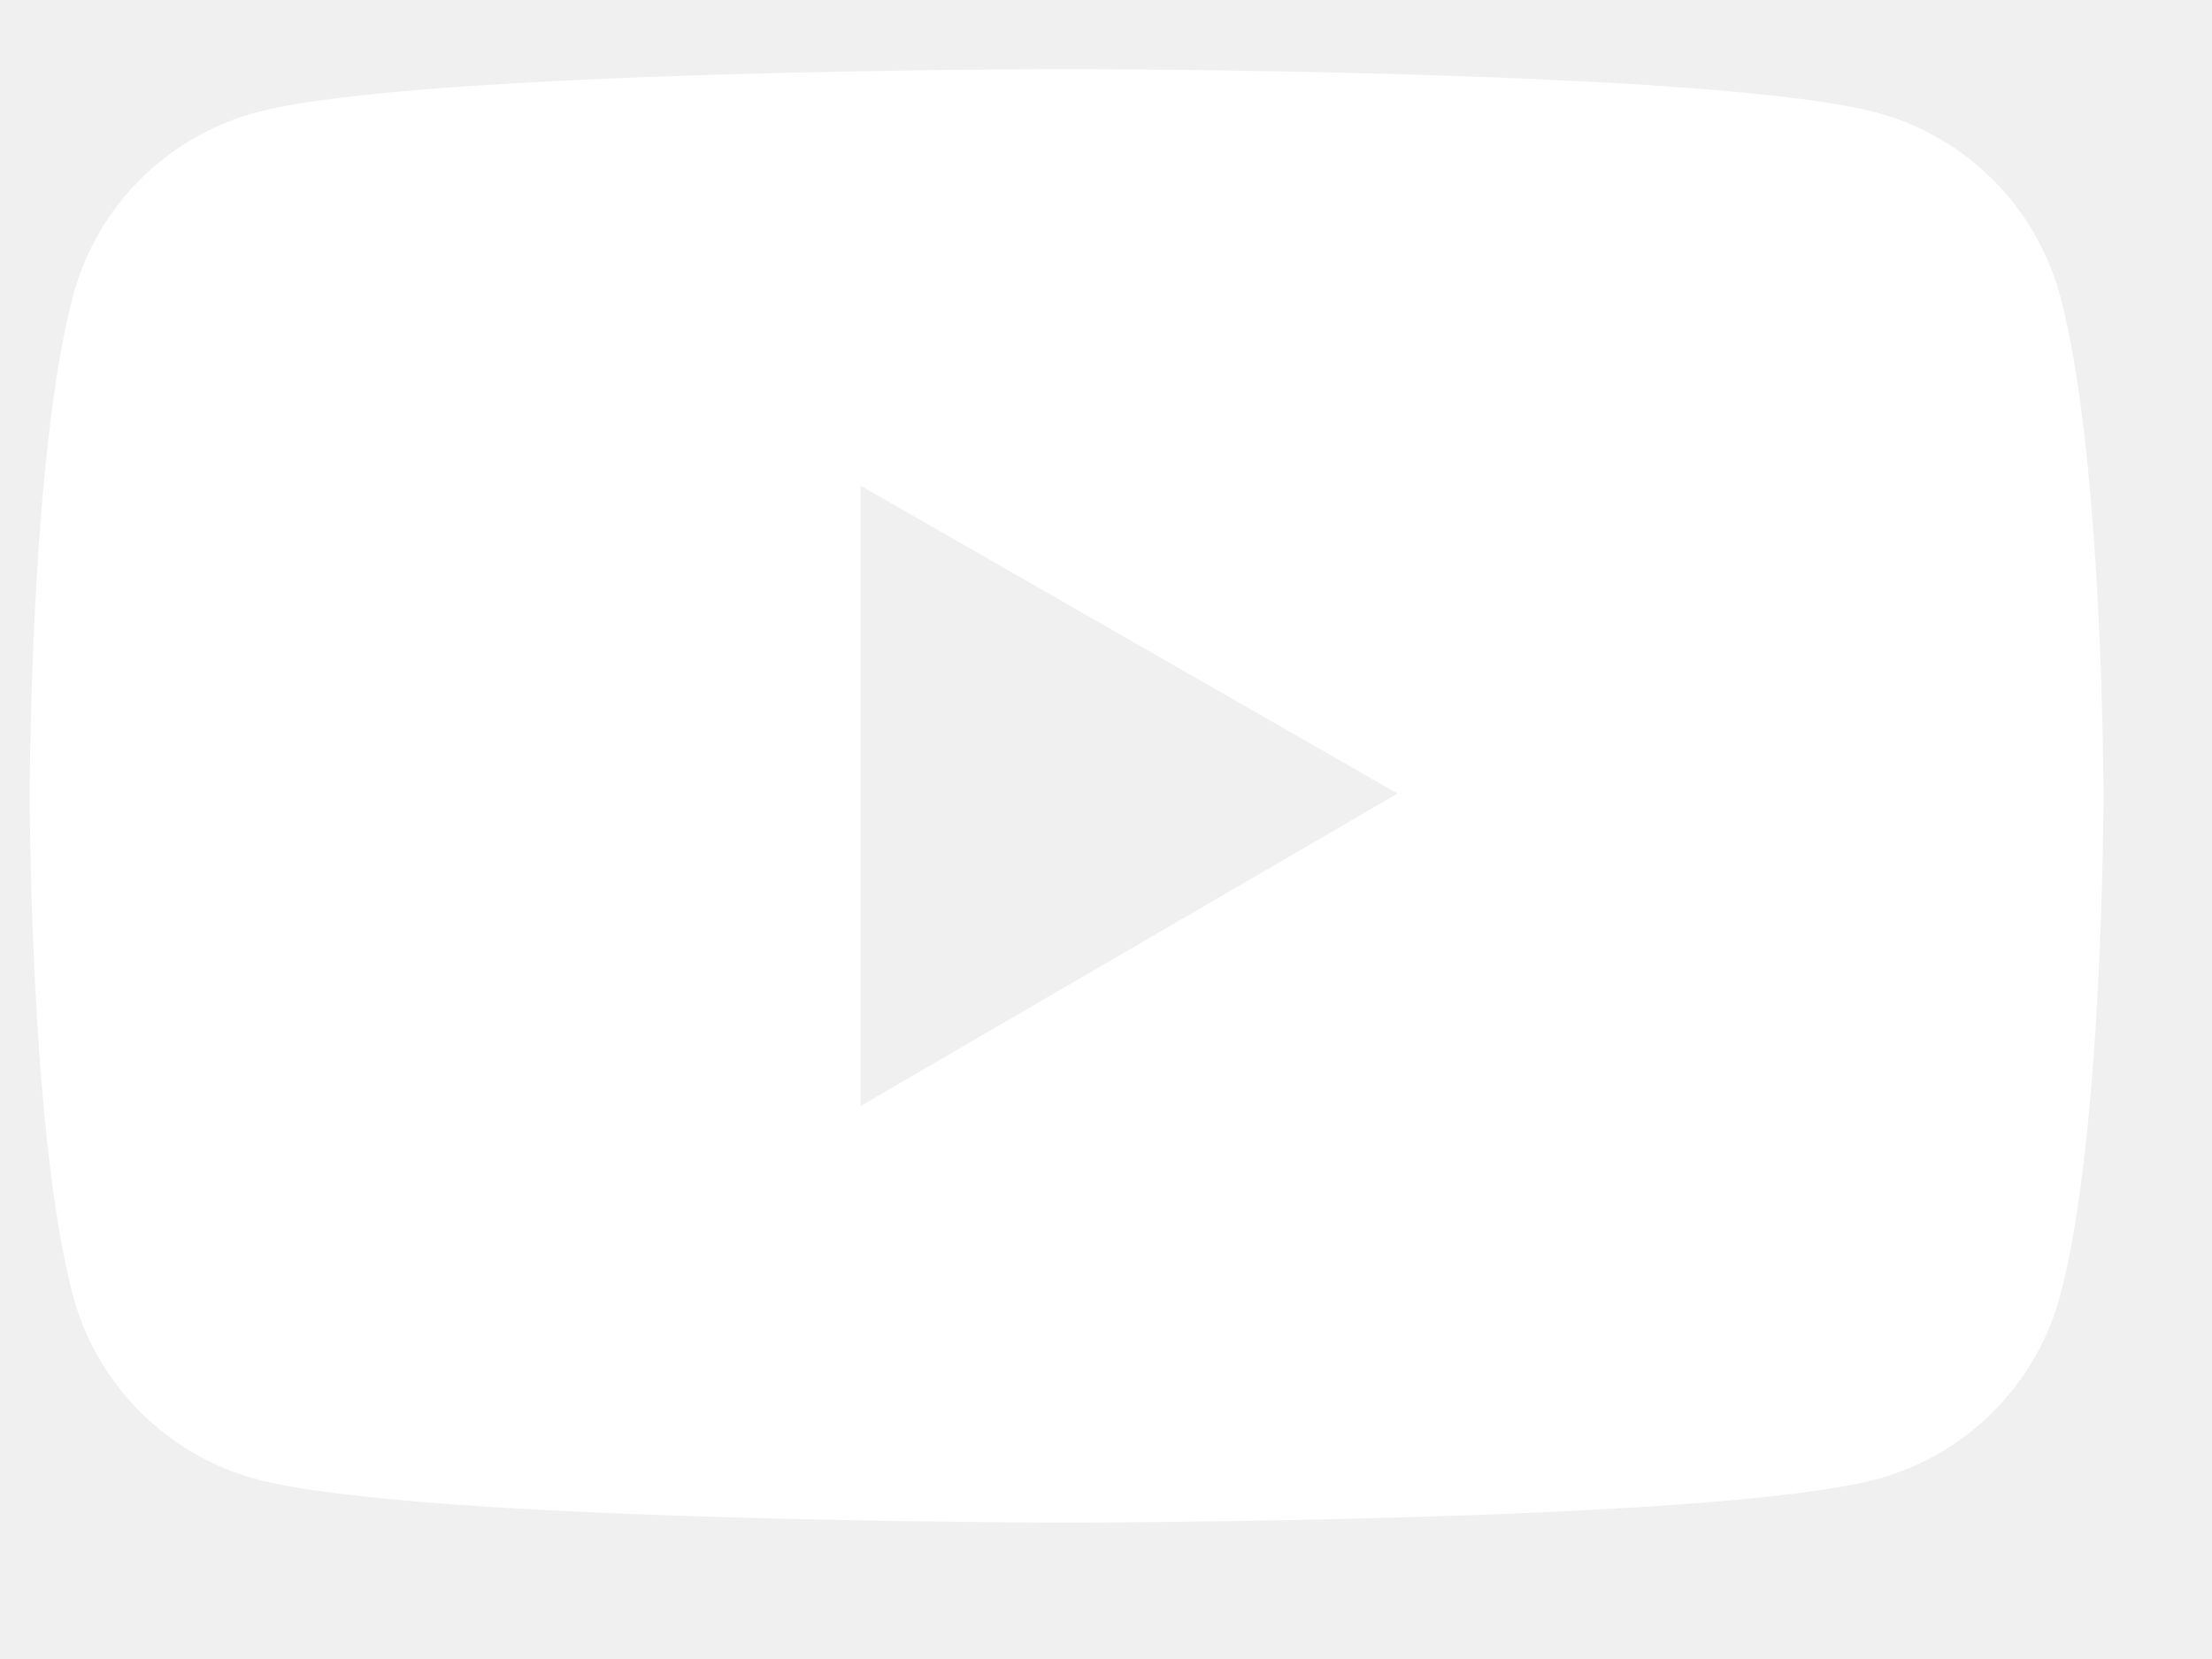
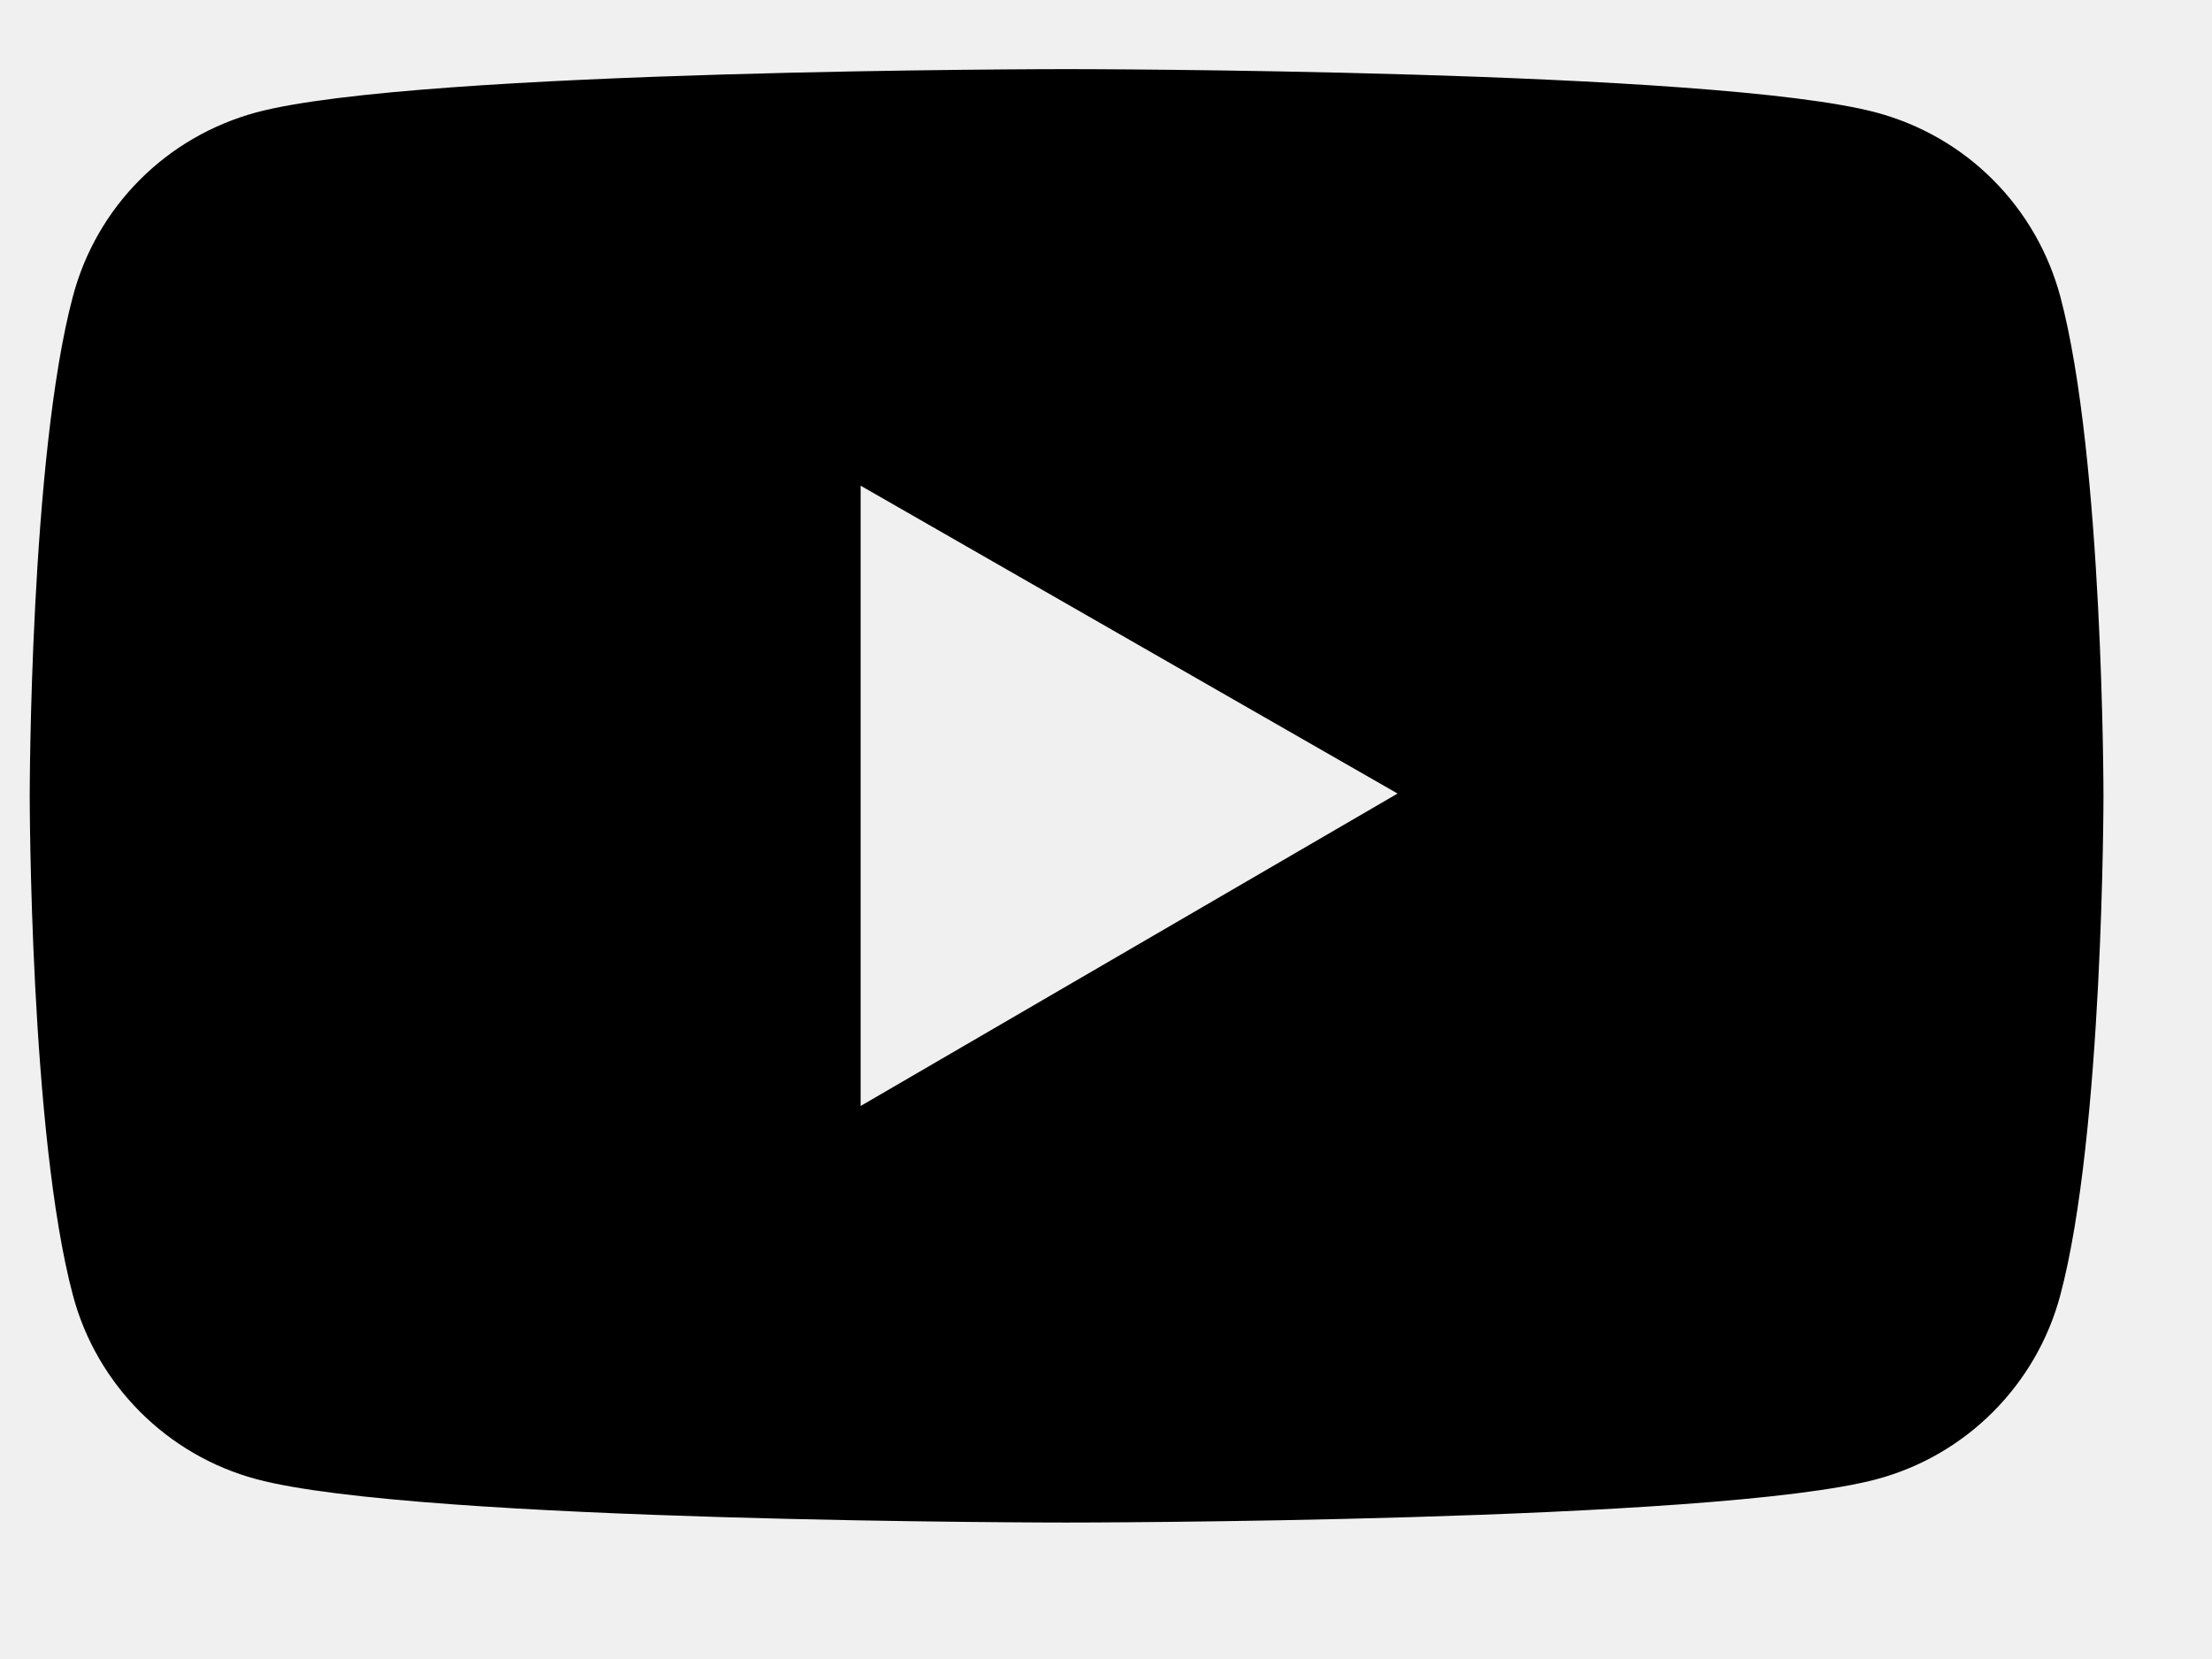
<svg xmlns="http://www.w3.org/2000/svg" width="16" height="12" viewBox="0 0 16 12" fill="none">
-   <path d="M14.902 2.142C14.816 1.824 14.649 1.534 14.416 1.301C14.184 1.068 13.894 0.901 13.576 0.815C12.406 0.5 7.715 0.5 7.715 0.5C7.715 0.5 3.024 0.5 1.854 0.813C1.536 0.899 1.246 1.066 1.013 1.299C0.78 1.532 0.613 1.822 0.528 2.141C0.215 3.312 0.215 5.757 0.215 5.757C0.215 5.757 0.215 8.201 0.528 9.371C0.7 10.017 1.209 10.526 1.854 10.699C3.024 11.013 7.715 11.013 7.715 11.013C7.715 11.013 12.406 11.013 13.576 10.699C14.222 10.526 14.729 10.017 14.902 9.371C15.215 8.201 15.215 5.757 15.215 5.757C15.215 5.757 15.215 3.312 14.902 2.142ZM6.225 8V3.513L10.109 5.74L6.225 8Z" fill="white" />
+   <path d="M14.902 2.142C14.816 1.824 14.649 1.534 14.416 1.301C14.184 1.068 13.894 0.901 13.576 0.815C12.406 0.5 7.715 0.5 7.715 0.5C7.715 0.5 3.024 0.5 1.854 0.813C1.536 0.899 1.246 1.066 1.013 1.299C0.78 1.532 0.613 1.822 0.528 2.141C0.215 3.312 0.215 5.757 0.215 5.757C0.215 5.757 0.215 8.201 0.528 9.371C0.7 10.017 1.209 10.526 1.854 10.699C3.024 11.013 7.715 11.013 7.715 11.013C7.715 11.013 12.406 11.013 13.576 10.699C14.222 10.526 14.729 10.017 14.902 9.371C15.215 8.201 15.215 5.757 15.215 5.757C15.215 5.757 15.215 3.312 14.902 2.142ZM6.225 8V3.513L10.109 5.74L6.225 8Z" fill="currentColor" />
</svg>
